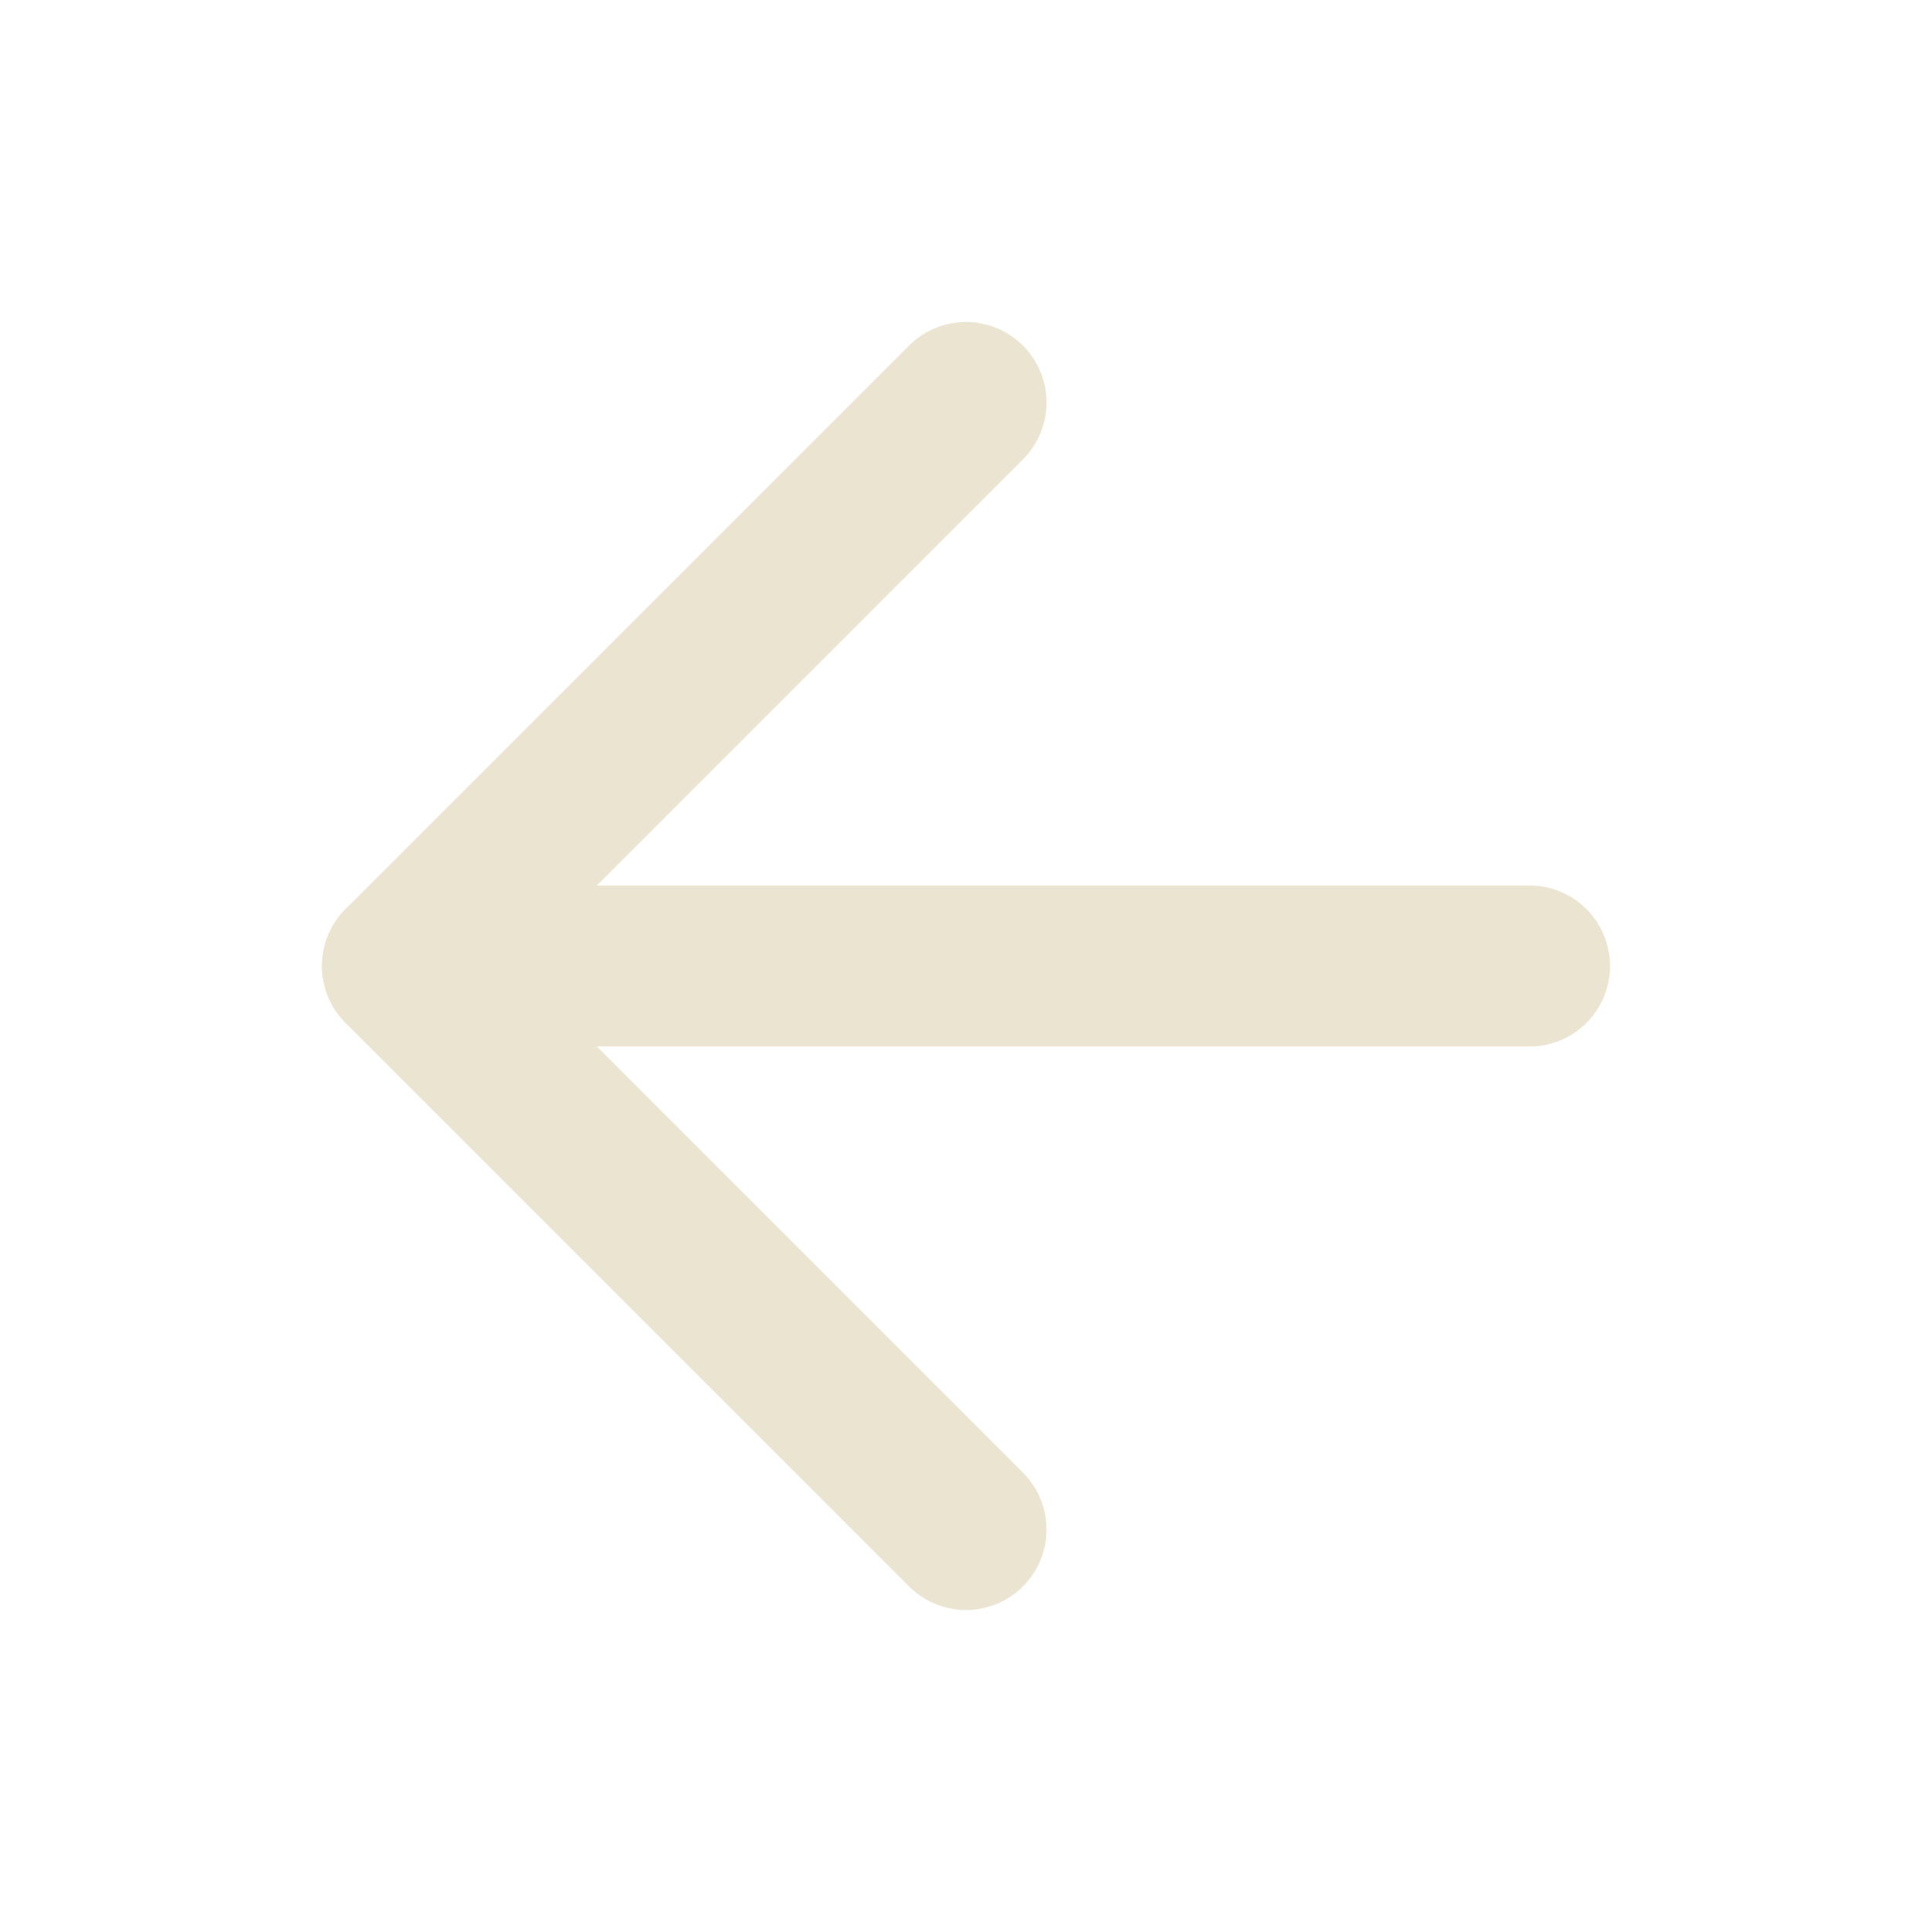
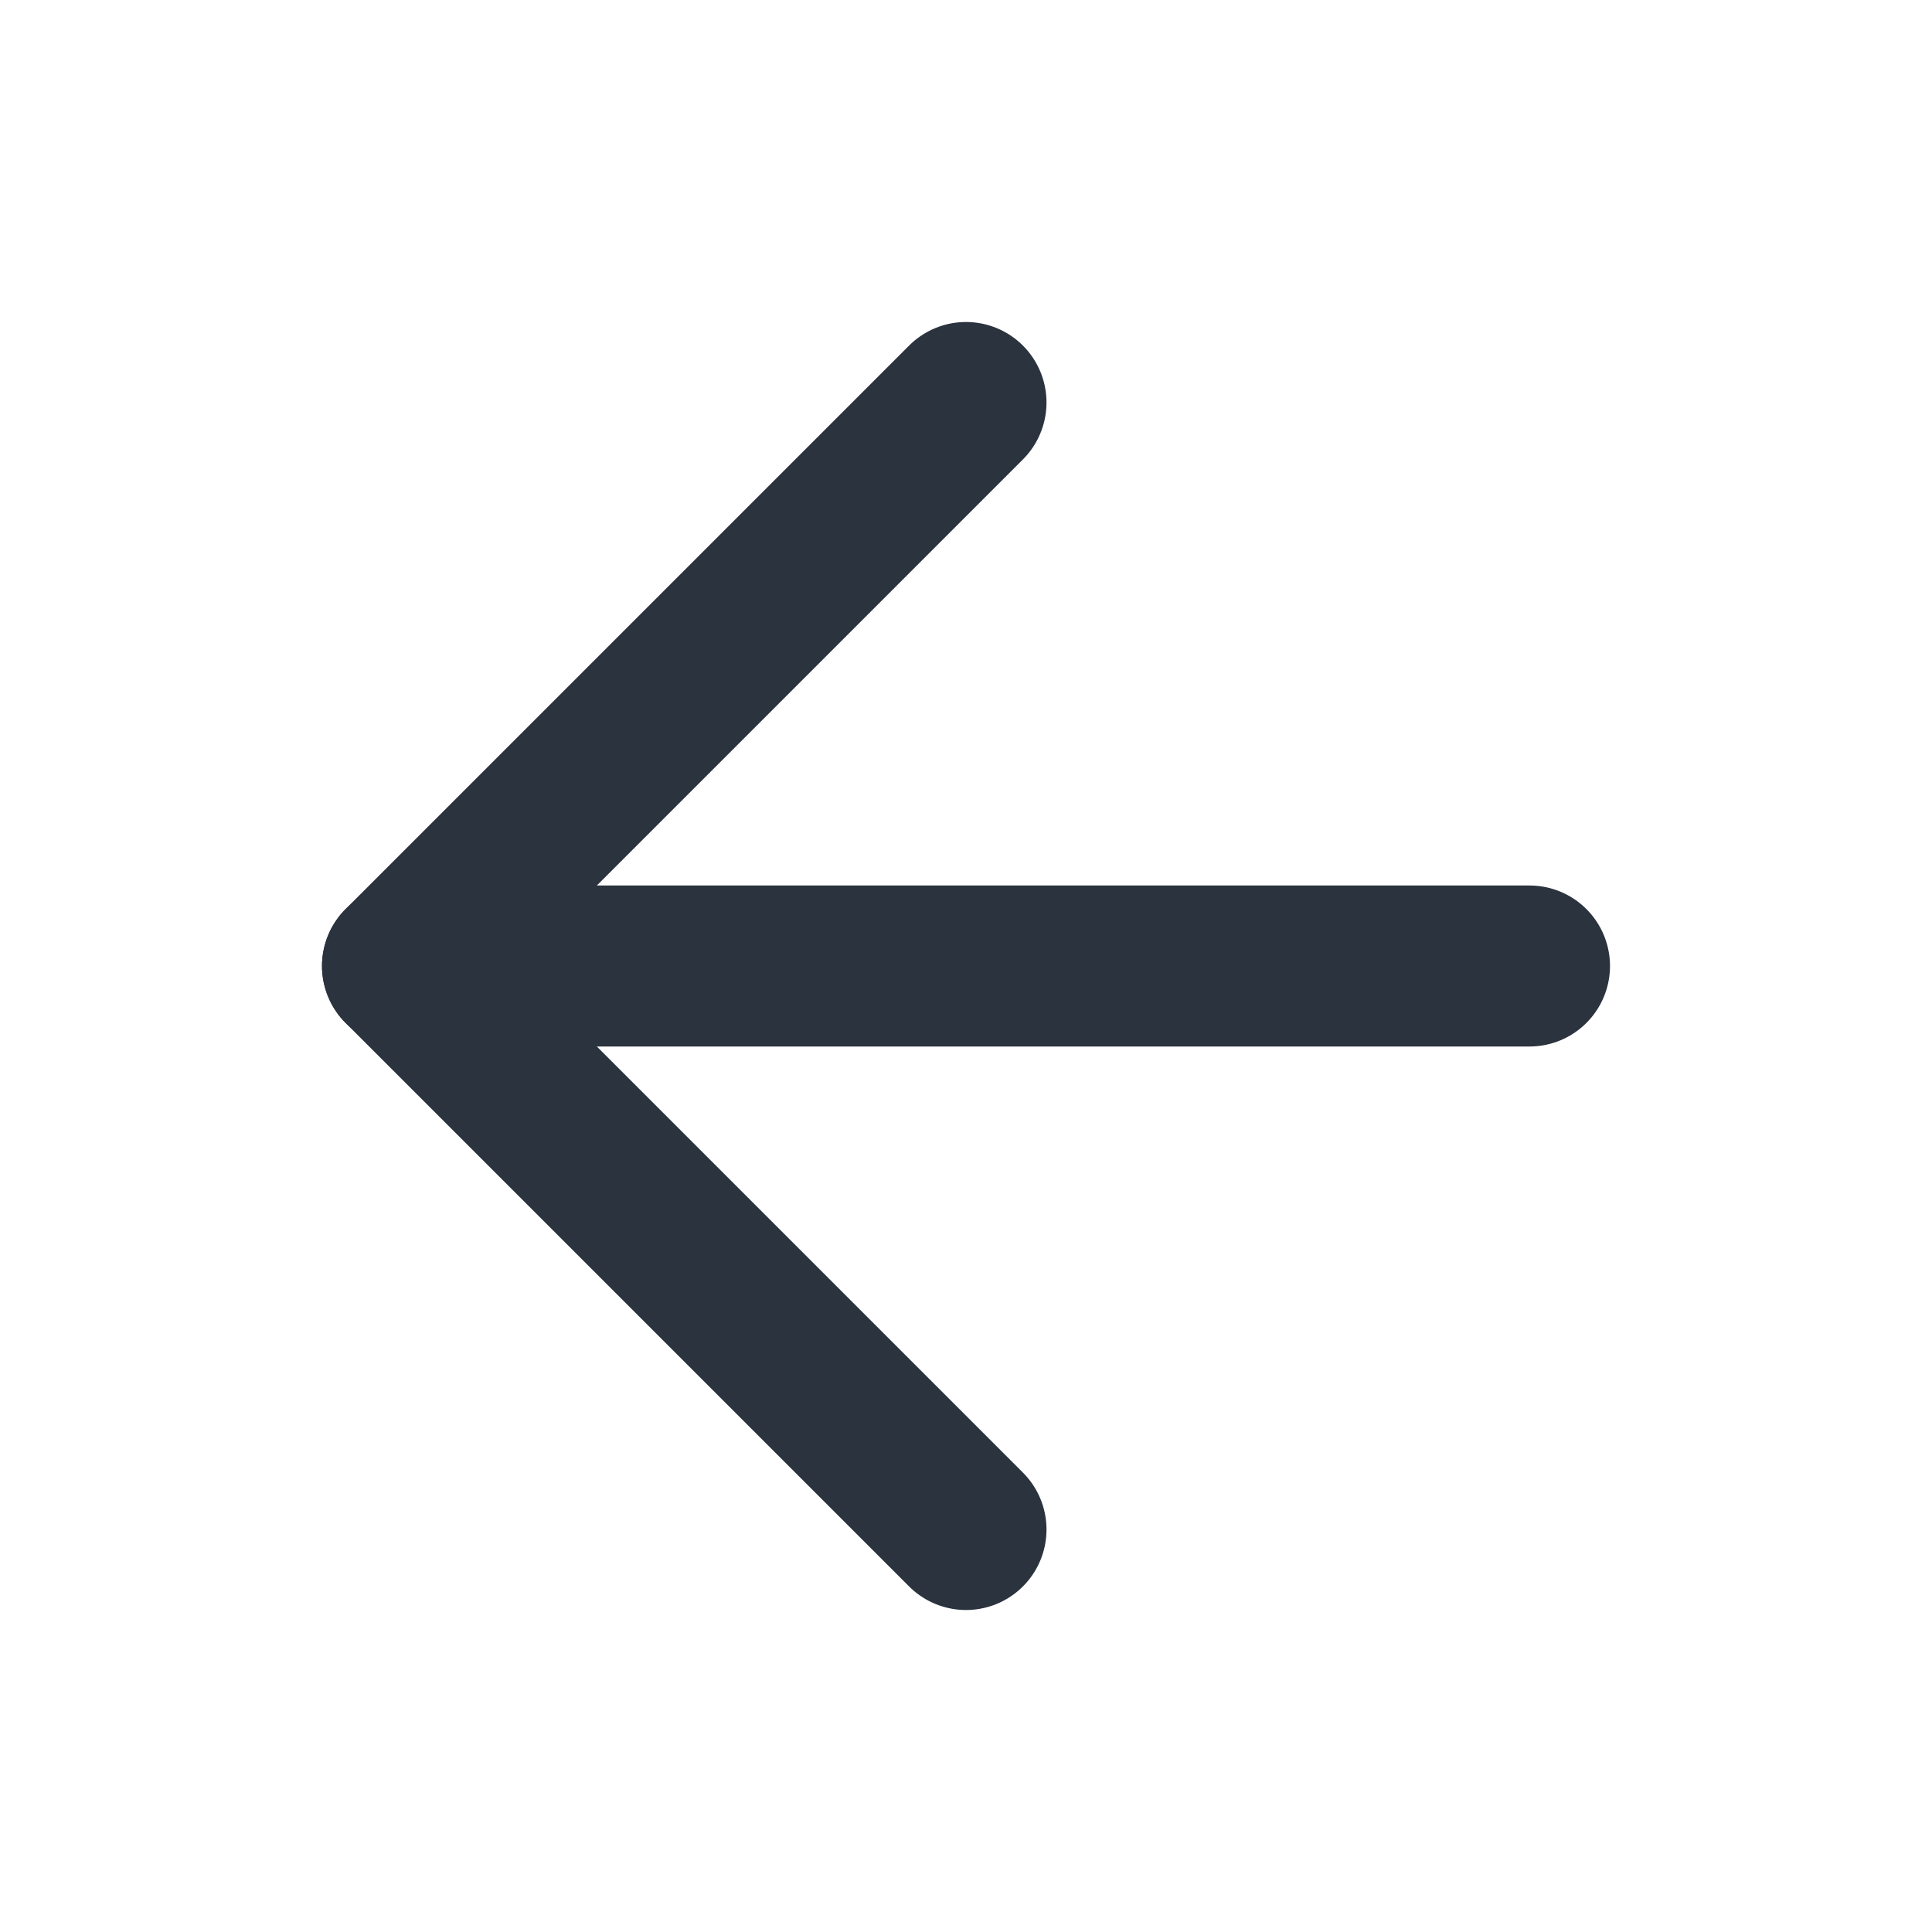
- <svg xmlns="http://www.w3.org/2000/svg" width="2" height="2" viewBox="0 0 24 24" fill="none" stroke="#eae4d1" stroke-width="2" stroke-linecap="round" stroke-linejoin="round" class="feather feather-arrow-left">
+ <svg xmlns="http://www.w3.org/2000/svg" width="2" height="2" viewBox="0 0 24 24" fill="none" stroke="#2a333e" stroke-width="2" stroke-linecap="round" stroke-linejoin="round" class="feather feather-arrow-left">
  <line x1="19" y1="12" x2="5" y2="12" />
  <polyline points="12 19 5 12 12 5" />
</svg>
